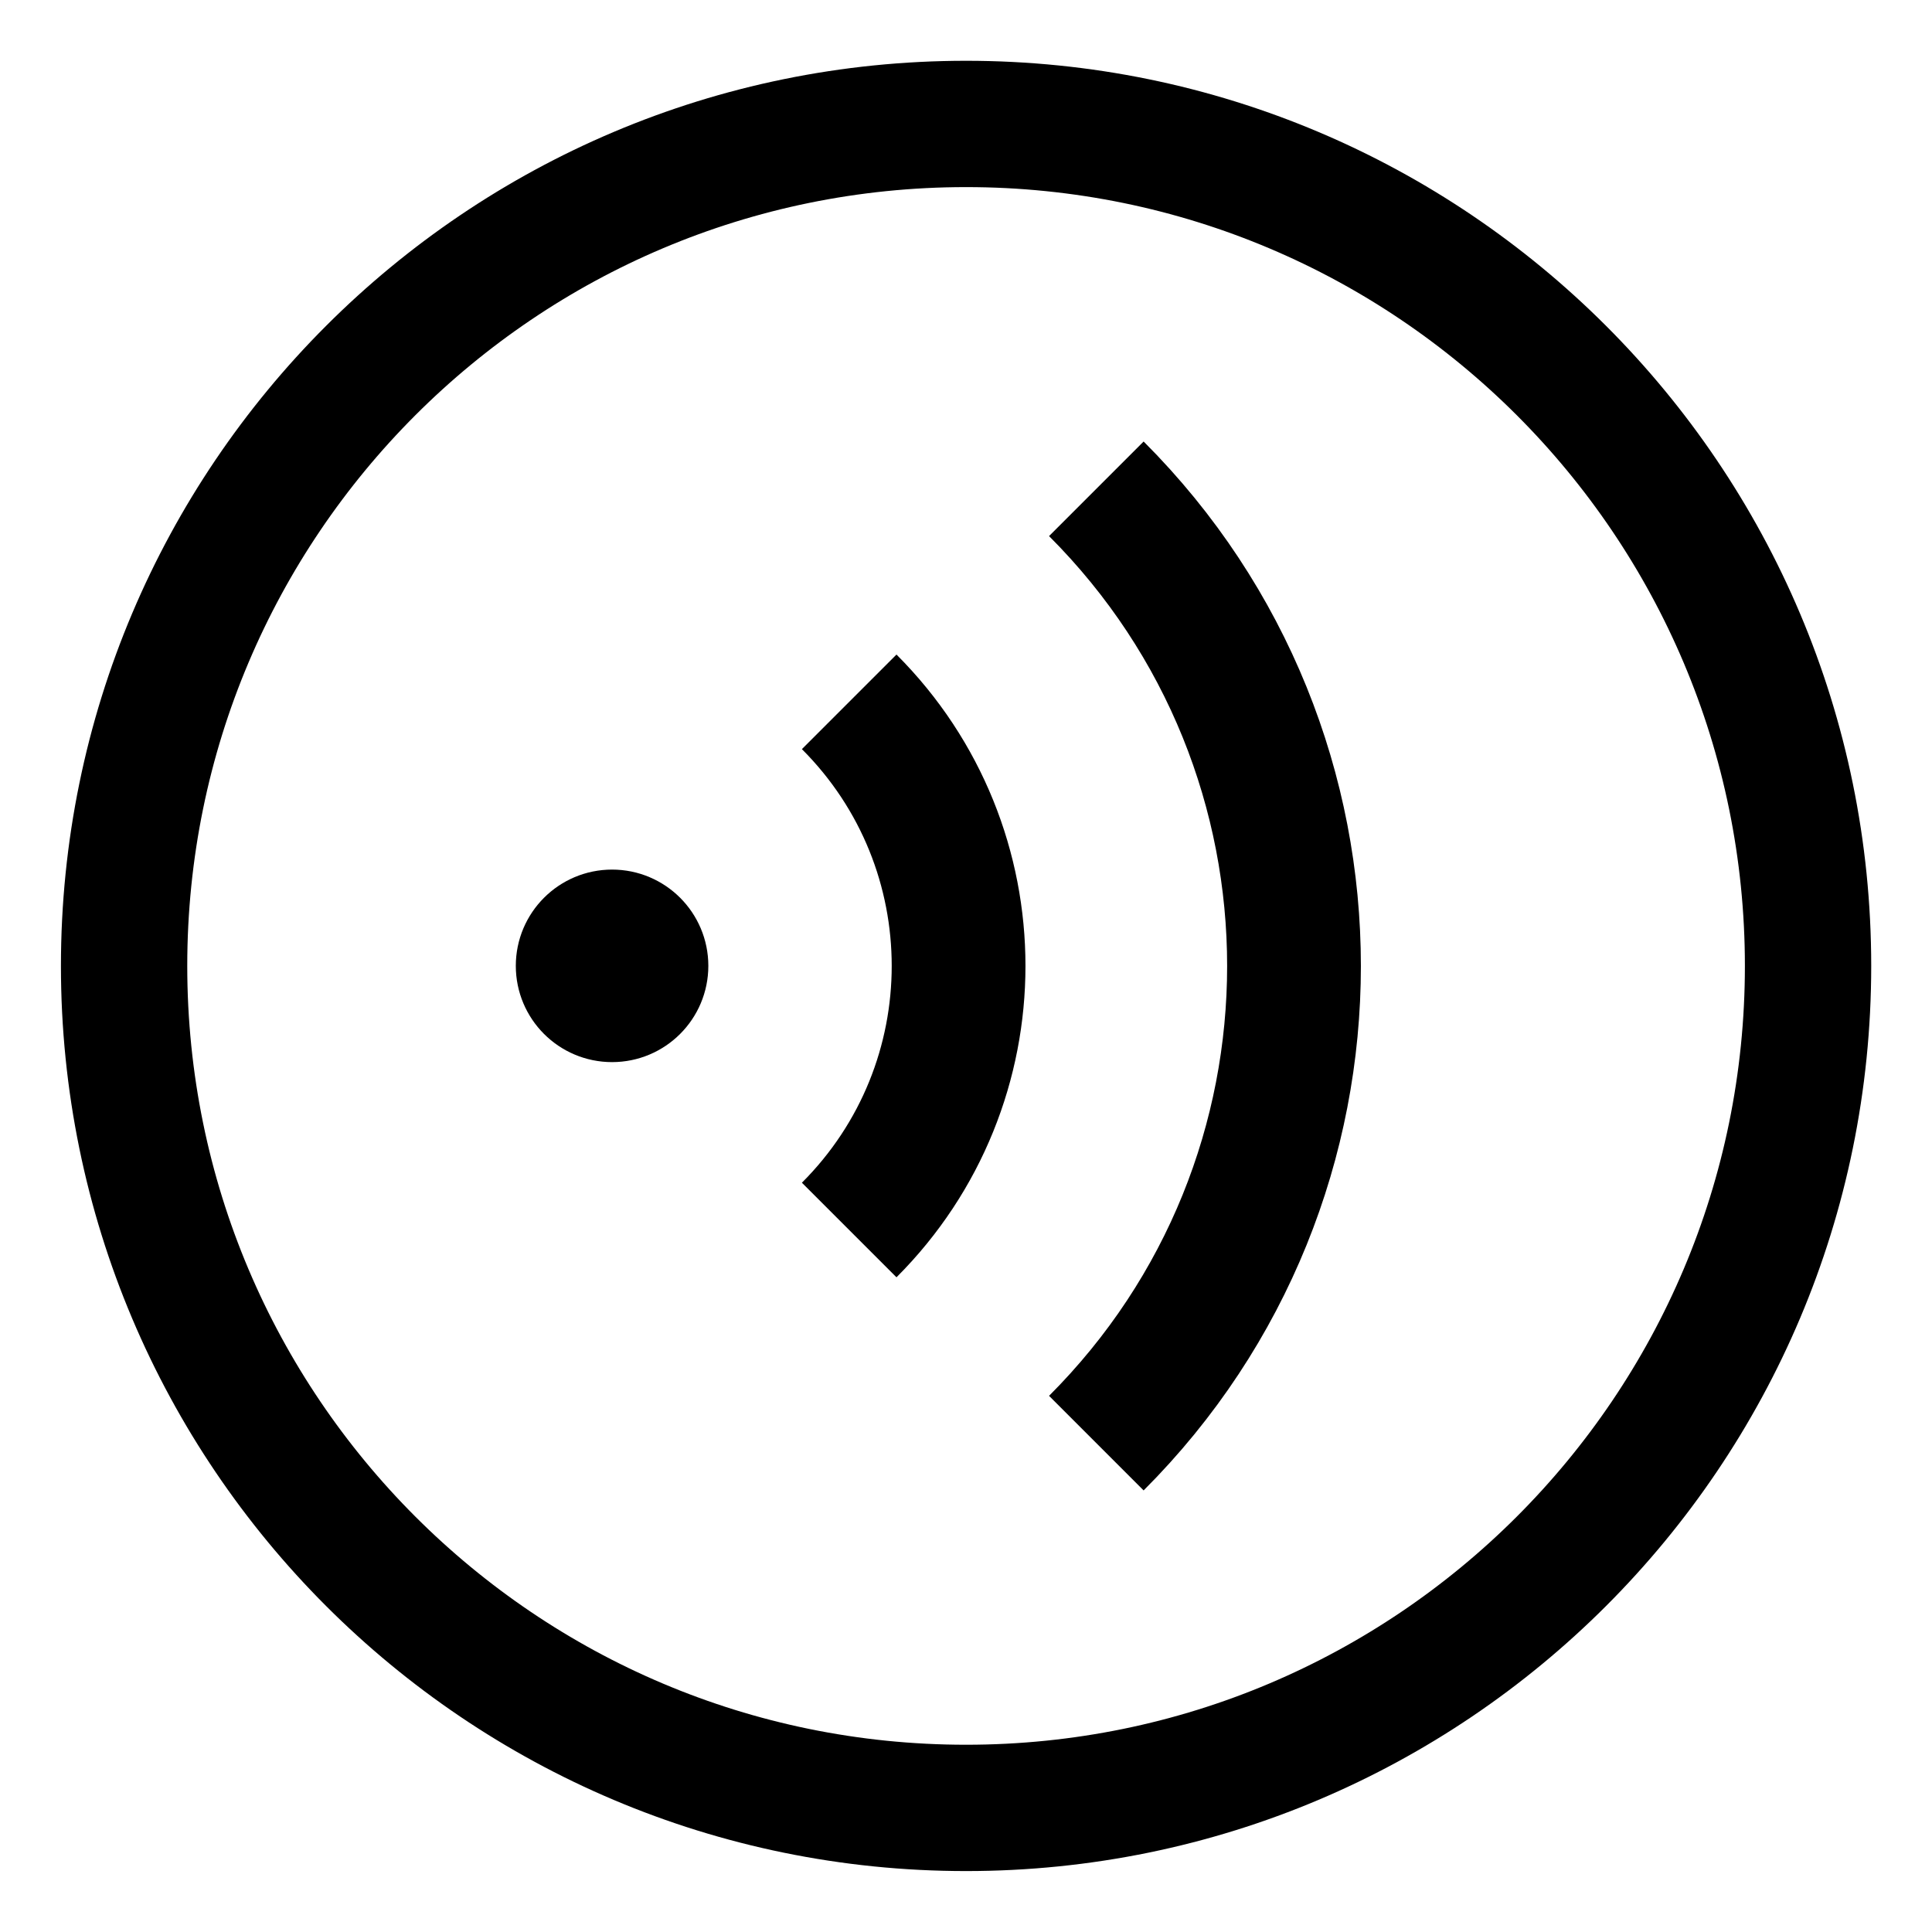
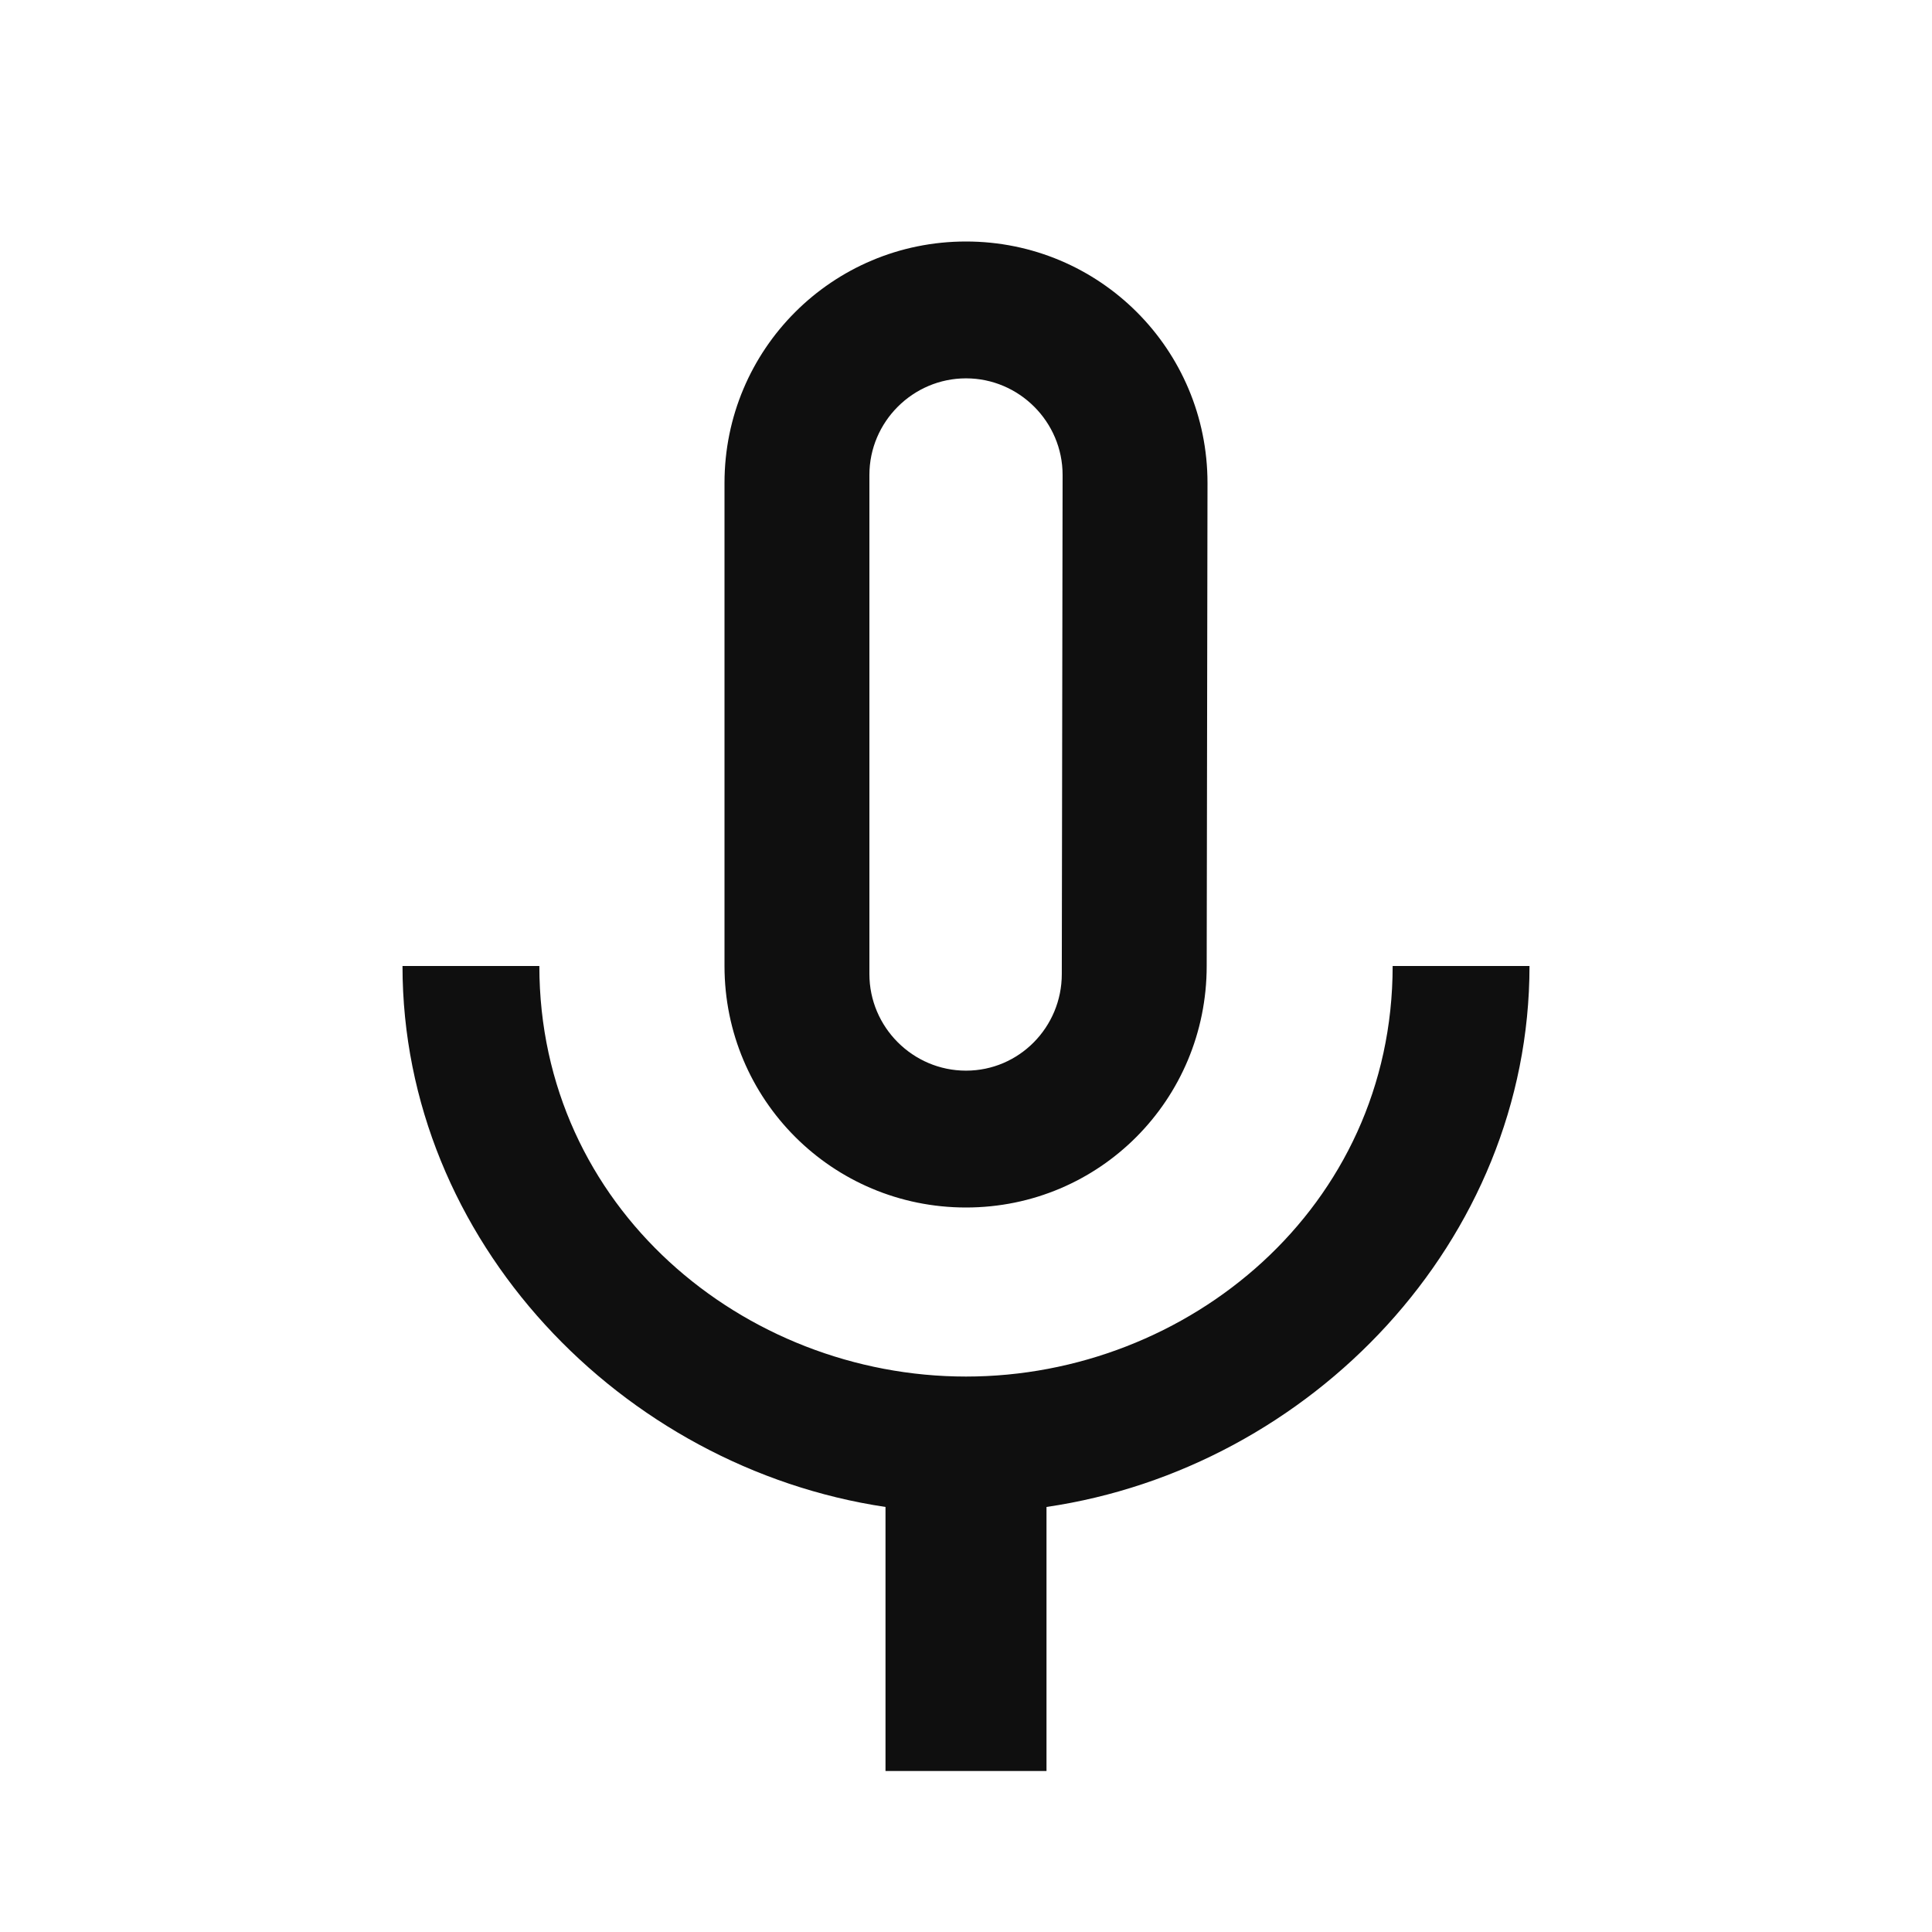
- <svg xmlns="http://www.w3.org/2000/svg" viewBox="0 0 26 26">
-   <path fill="none" stroke="#000" stroke-width="1.8" d="M14.754,19.421C18.301,15.875 18.301,10.125 14.754,6.578" />
-   <path fill="none" stroke="#000" stroke-width="1.8" d="M11.428,16.553C13.391,14.59 13.391,11.408 11.428,9.445" />
-   <path fill="#000" stroke="#000" stroke-width="0.991" d="M8.237,12.998m-0.8,0a0.8,0.8 0,1 1,1.6 0a0.8,0.8 0,1 1,-1.6 0" />
-   <path fill="none" stroke="#000" stroke-width="1.7" d="M13.001,12.999m-11.331,0a11.331,11.331 0,1 1,22.662 0a11.331,11.331 0,1 1,-22.662 0" />
+ <svg xmlns="http://www.w3.org/2000/svg" viewBox="0 0 24 24" width="24" height="24">
+   <path d="M12,15C13.66,15 14.99,13.66 14.99,12L15,6C15,4.34 13.66,3 12,3C10.34,3 9,4.34 9,6V12C9,13.66 10.34,15 12,15ZM10.8,5.9C10.8,5.24 11.34,4.7 12,4.7C12.66,4.7 13.2,5.24 13.2,5.9L13.19,12.1C13.19,12.76 12.66,13.3 12,13.3C11.34,13.3 10.8,12.76 10.8,12.1V5.9ZM17.3,12C17.3,15 14.76,17.1 12,17.1C9.24,17.1 6.7,15 6.7,12H5.85H5C5,15.41 7.72,18.23 11,18.72V22H13V18.72C16.28,18.24 19,15.42 19,12H17.3Z" fill="#0f0f0f" />
</svg>
